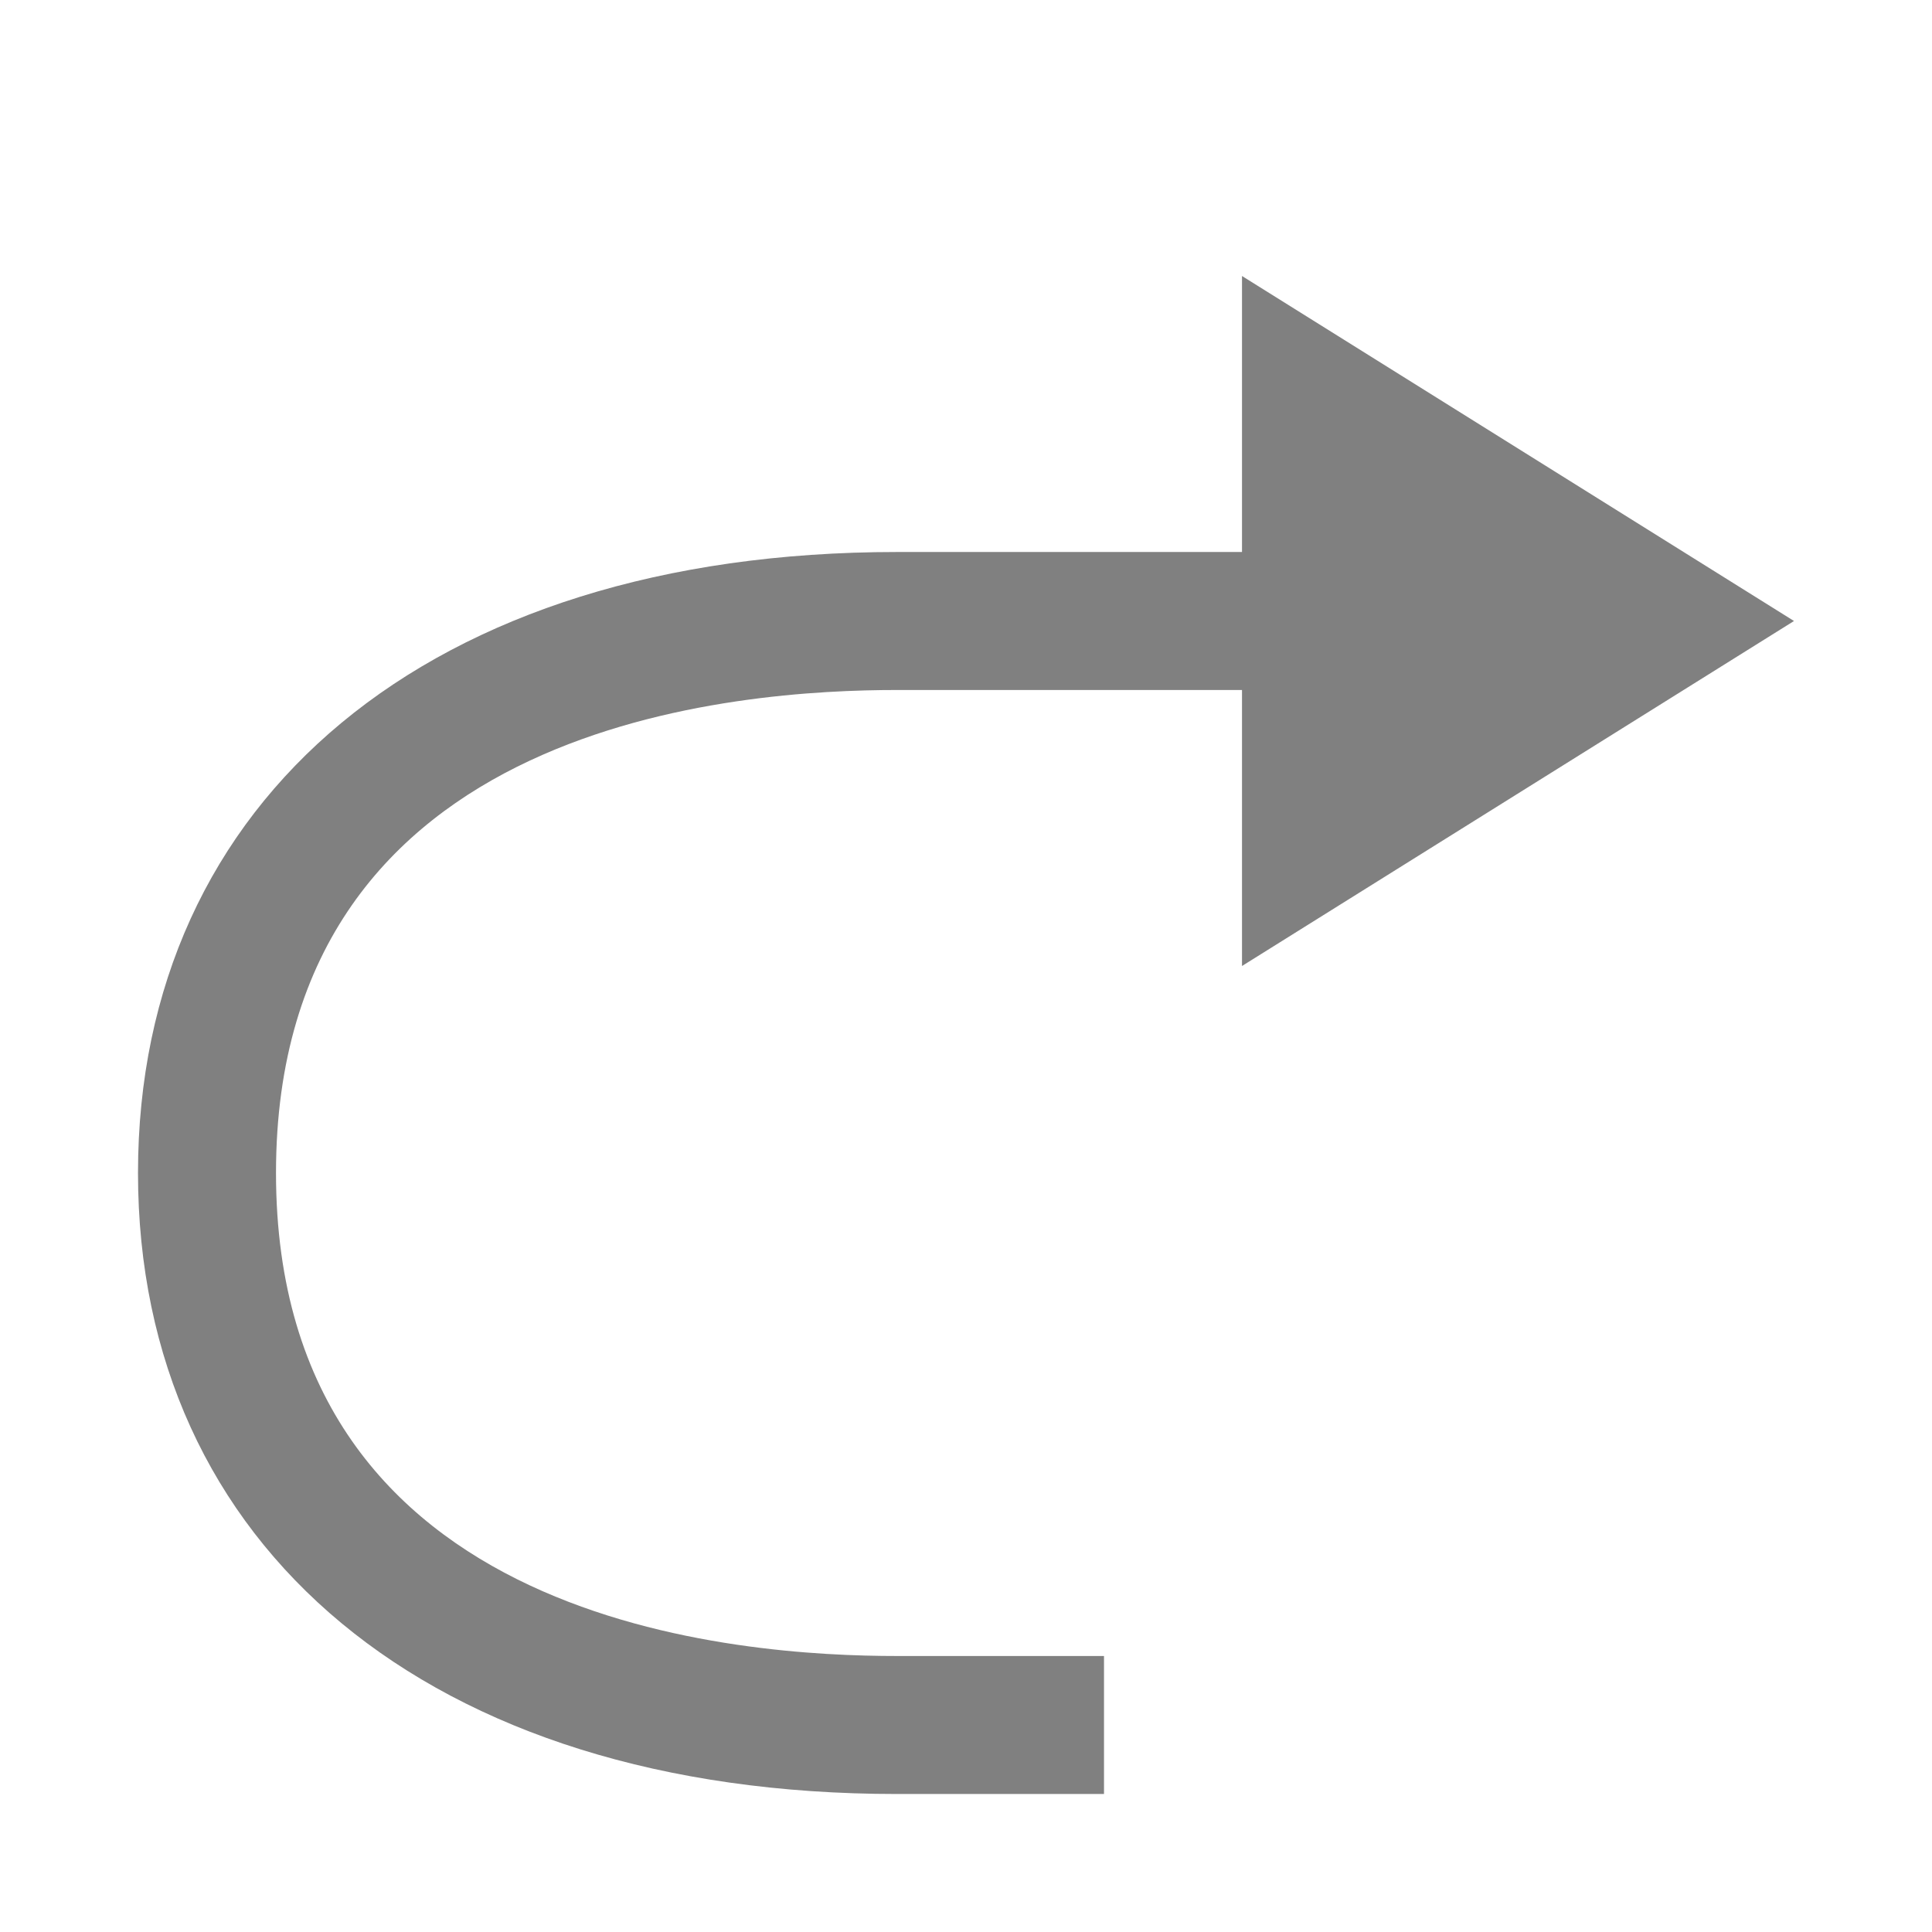
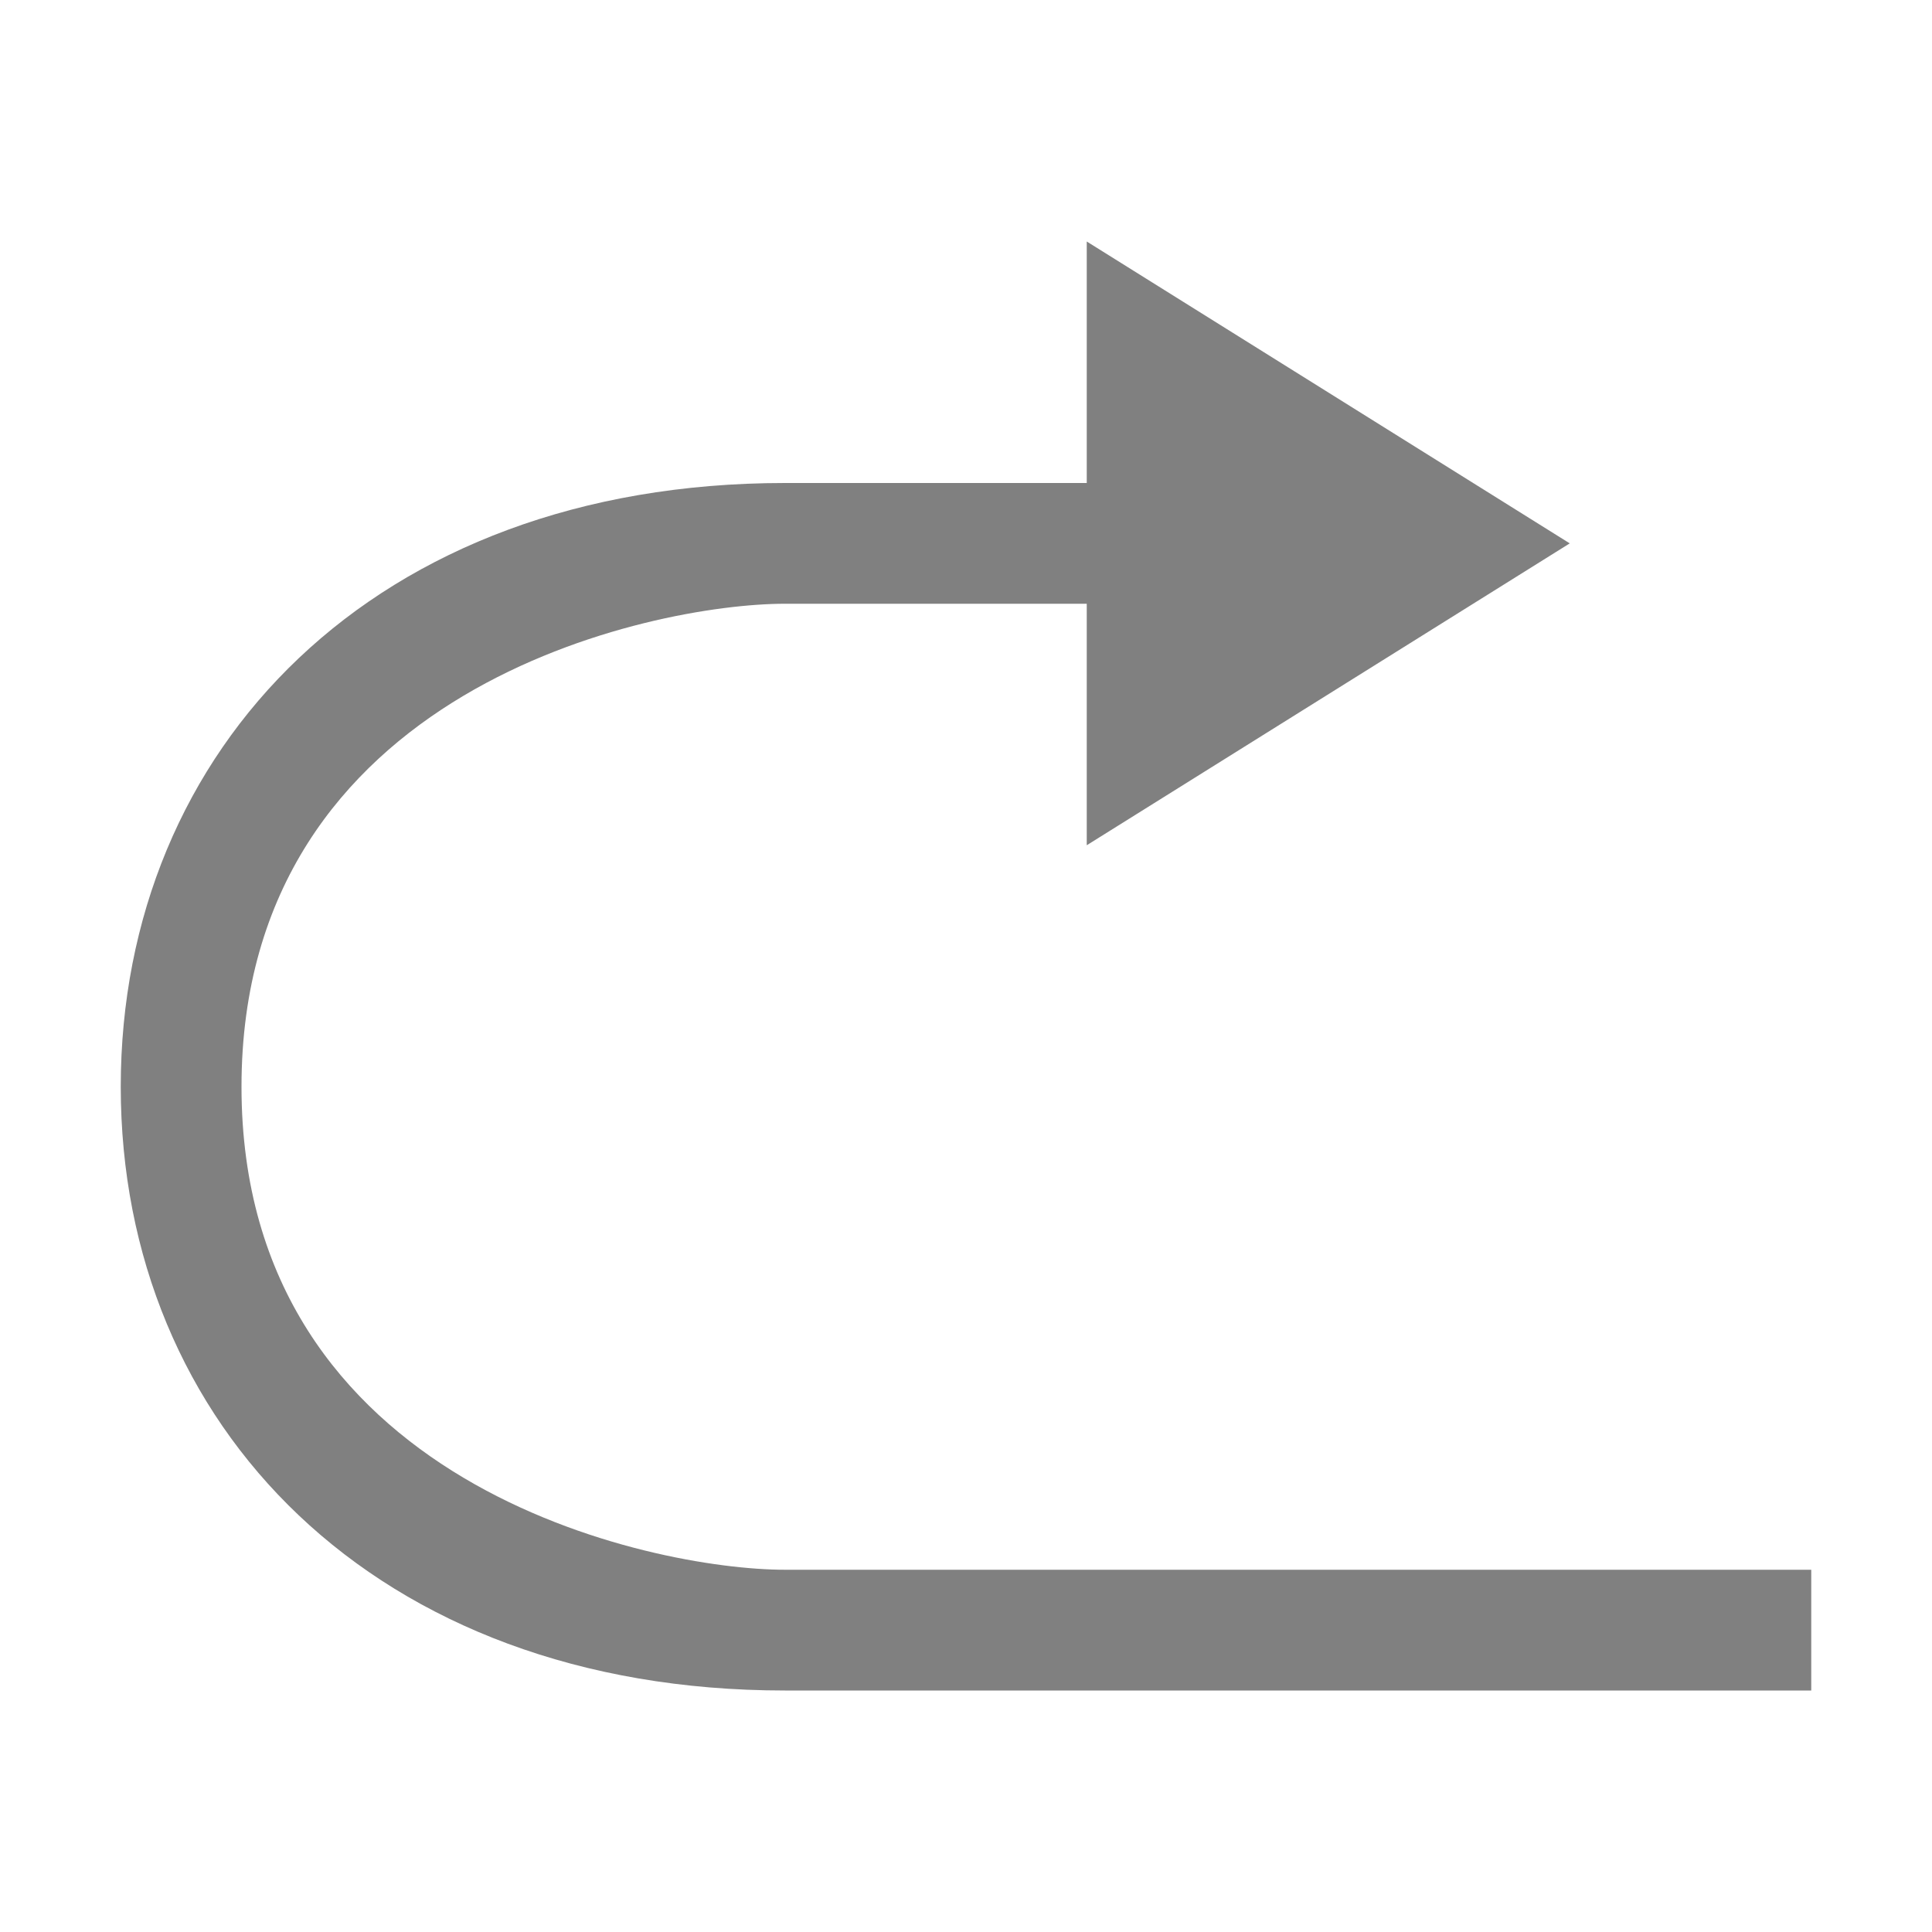
- <svg xmlns="http://www.w3.org/2000/svg" version="1.1" id="edit-redo" x="0px" y="0px" viewBox="0 0 14 14" style="enable-background:new 0 0 14 14;" xml:space="preserve">
+ <svg xmlns="http://www.w3.org/2000/svg" version="1.1" id="edit-redo" x="0px" y="0px" viewBox="0 0 16 16" style="enable-background:new 0 0 16 16;" xml:space="preserve">
  <style type="text/css">
	.st0{fill:#808080;}
</style>
-   <path id="_14" class="st0" d="M13,4.5L9,2v2H6.5C3.1,4,1,5.8,1,8.5S3.1,13,6.5,13H8v-1H6.5C5.4,12,2,11.8,2,8.5S5.4,5,6.5,5H9v2  L13,4.5z" />
+   <g id="_16_1_">
+     <path id="_16-2_1_" class="st0" d="M9,7V5H6.5C5.4,5,2,5.7,2,9s3.4,4,4.5,4H15v1H6.5C3.1,14,1,11.8,1,9s2.1-5,5.5-5H9V2l4,2.5L9,7z   " />
+   </g>
</svg>
